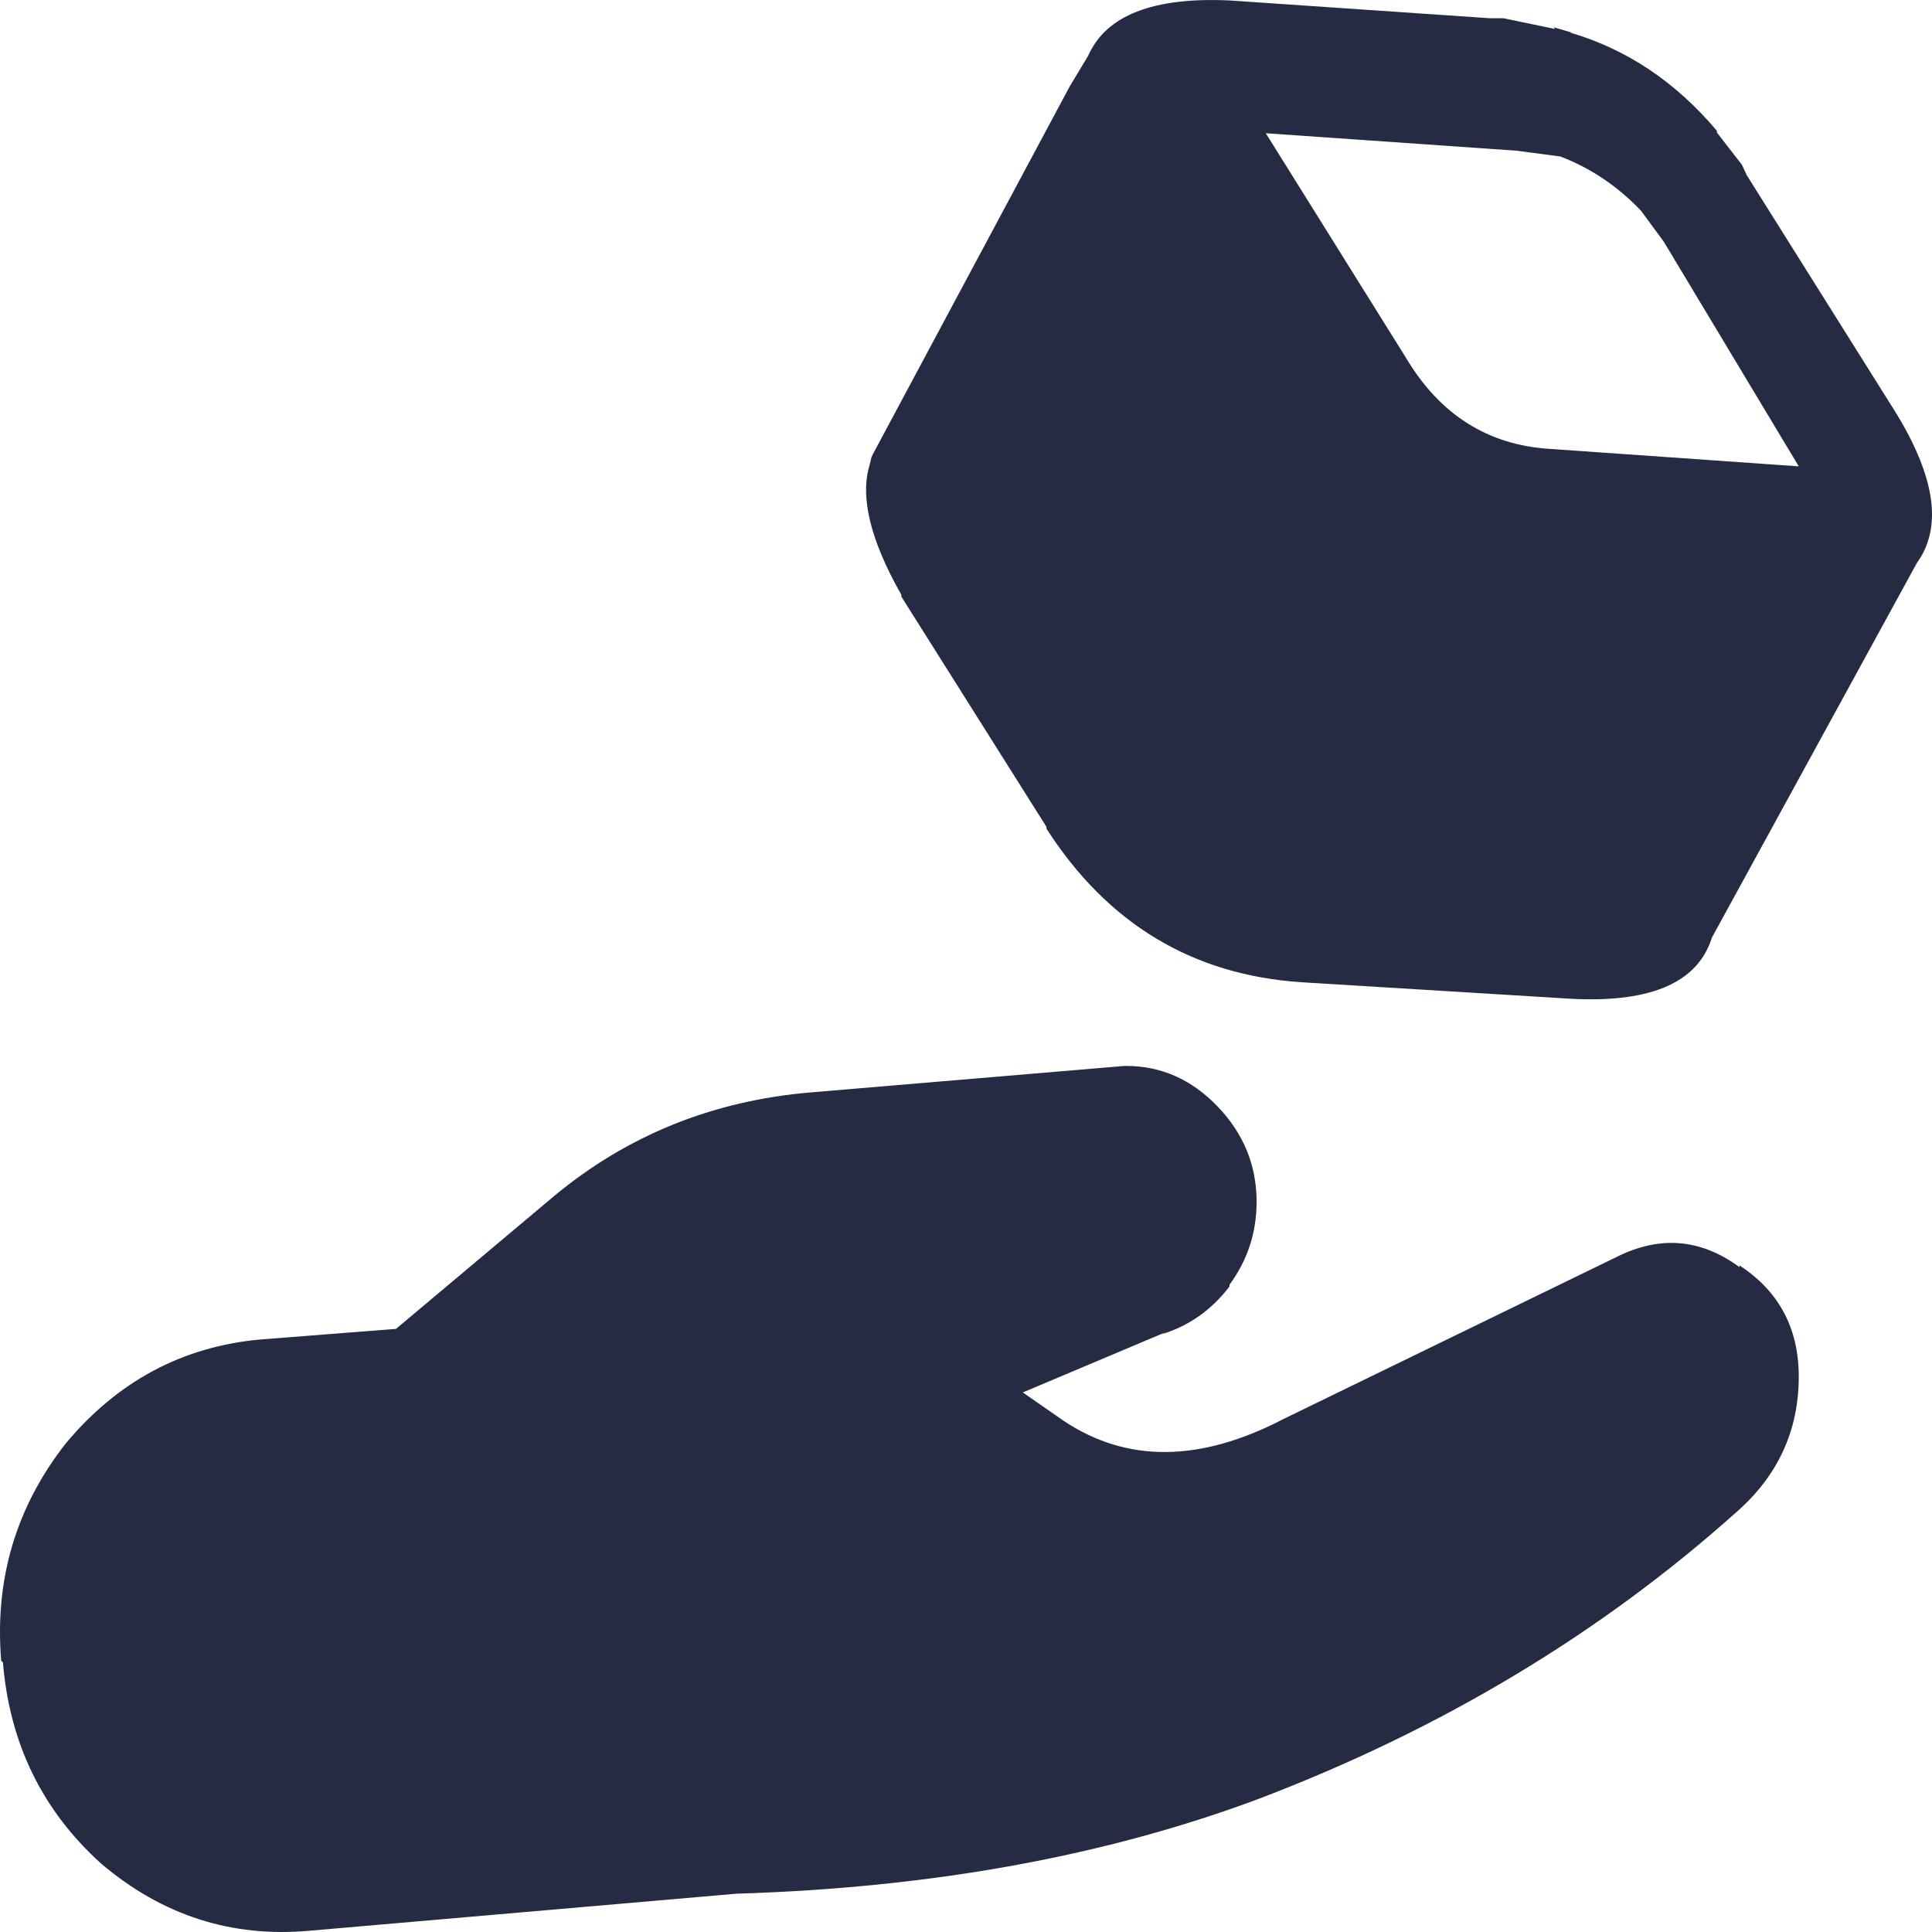
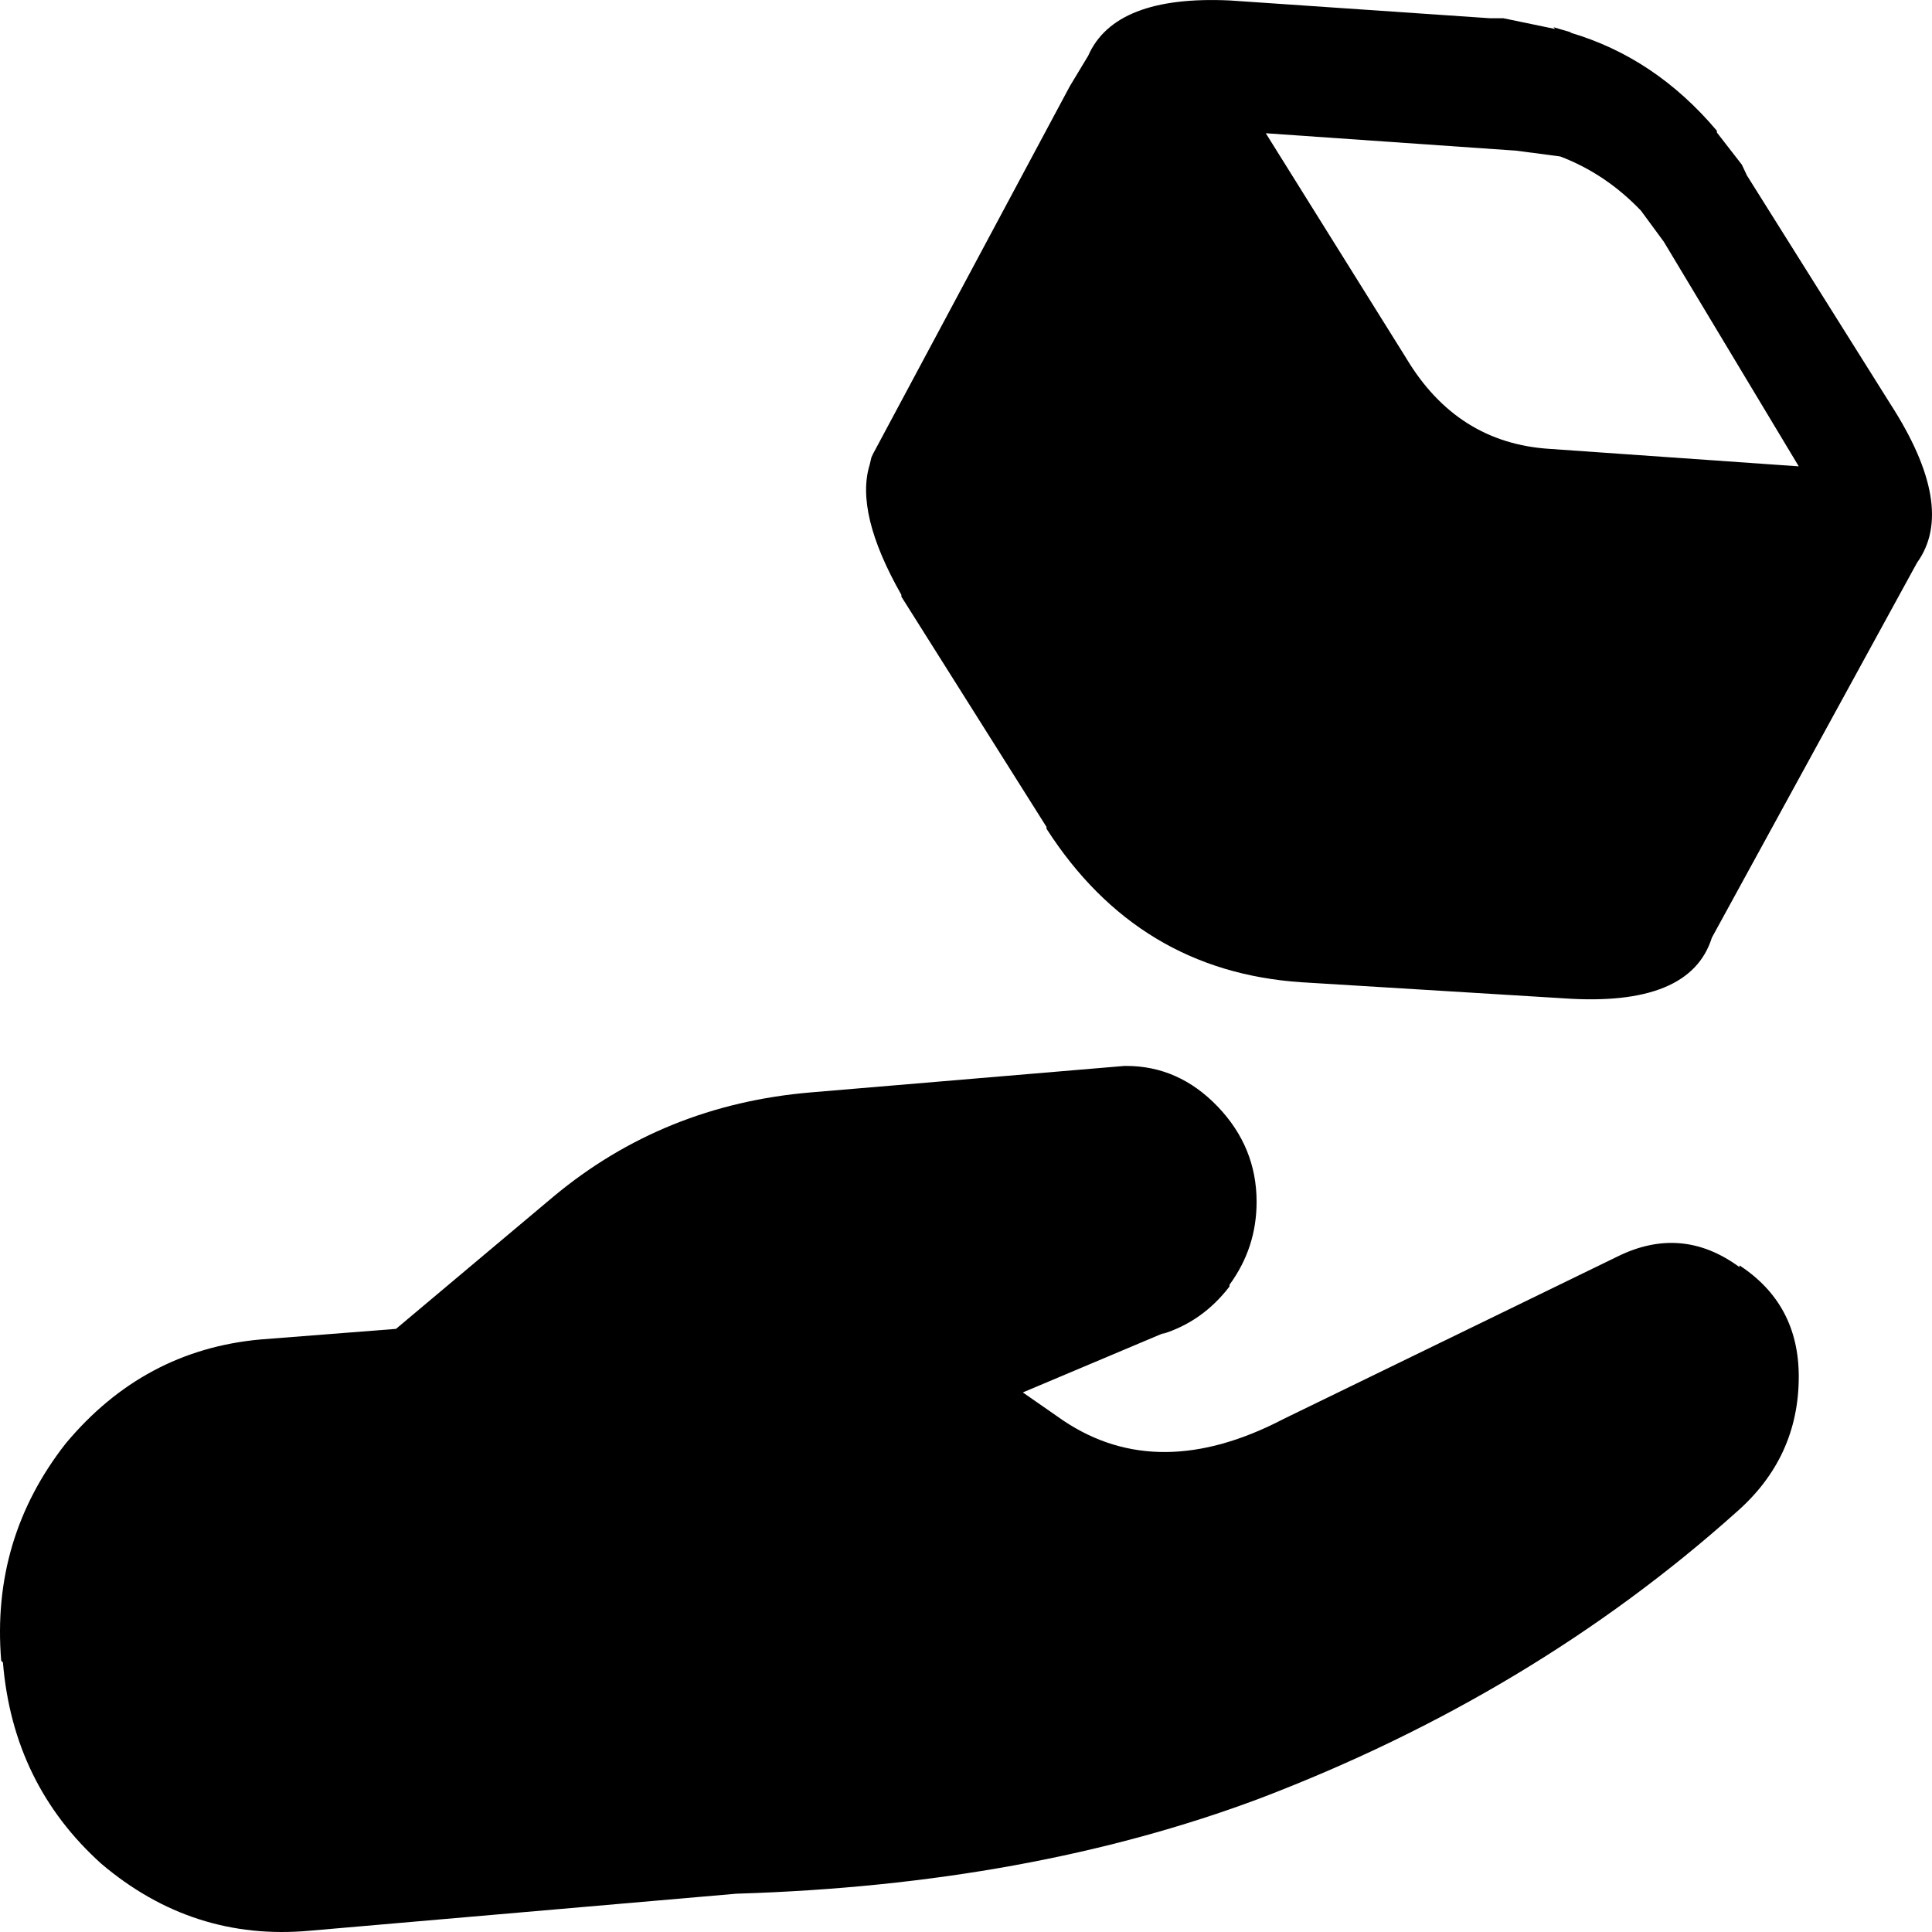
<svg xmlns="http://www.w3.org/2000/svg" width="29px" height="29px" viewBox="0 0 29 29" version="1.1">
  <g id="Page-1" stroke="none" stroke-width="1" fill="none" fill-rule="evenodd">
-     <g id="Exports" transform="translate(-659, -64)" fill="#262B44" fill-rule="nonzero">
+     <g id="Exports" transform="translate(-659, -64)" fill="currentColor" fill-rule="nonzero">
      <path d="M681.567,64.274 L682.343,64.435 L682.318,64.408 L682.593,64.489 L682.568,64.489 C683.419,64.739 684.153,65.23 684.771,65.963 L684.771,65.989 L685.146,66.472 L685.221,66.632 L687.374,70.062 C688.042,71.098 688.175,71.893 687.775,72.447 L684.696,78.074 C684.479,78.77 683.736,79.074 682.468,78.985 L678.538,78.744 C676.903,78.636 675.626,77.868 674.708,76.439 L674.708,76.412 L672.53,72.956 L672.53,72.929 C672.063,72.107 671.905,71.455 672.055,70.973 L672.08,70.866 L672.105,70.812 L675.059,65.293 L675.334,64.837 C675.601,64.23 676.31,63.953 677.462,64.007 L681.367,64.274 L681.567,64.274 M683.974,67.628 L683.632,67.163 C683.281,66.795 682.877,66.523 682.421,66.349 L681.763,66.262 L678,66 L680.105,69.372 C680.614,70.225 681.333,70.68 682.263,70.738 L686,71 L683.974,67.628 M683.279,82.861 C683.923,82.543 684.534,82.596 685.11,83.02 L685.11,82.994 C685.703,83.382 686,83.938 686,84.663 C686,85.475 685.686,86.155 685.059,86.702 C683.025,88.521 680.643,89.952 677.913,90.994 C675.607,91.859 672.988,92.336 670.055,92.425 L663.647,92.981 C662.477,93.087 661.434,92.751 660.519,91.974 C659.637,91.179 659.145,90.173 659.044,88.954 L659.018,88.928 C658.917,87.709 659.239,86.623 659.985,85.669 C660.765,84.733 661.739,84.212 662.909,84.106 L664.944,83.947 L667.309,81.96 C668.411,81.042 669.699,80.521 671.174,80.397 L675.879,80 L675.904,80 C676.43,80 676.887,80.203 677.277,80.609 C677.667,81.016 677.862,81.492 677.862,82.04 C677.862,82.499 677.727,82.914 677.455,83.285 L677.455,83.311 C677.184,83.665 676.845,83.903 676.438,84.027 L676.489,84 L674.353,84.901 L674.963,85.325 C675.913,85.961 677.015,85.952 678.269,85.298 L683.279,82.861" id="Hand" />
    </g>
  </g>
</svg>
